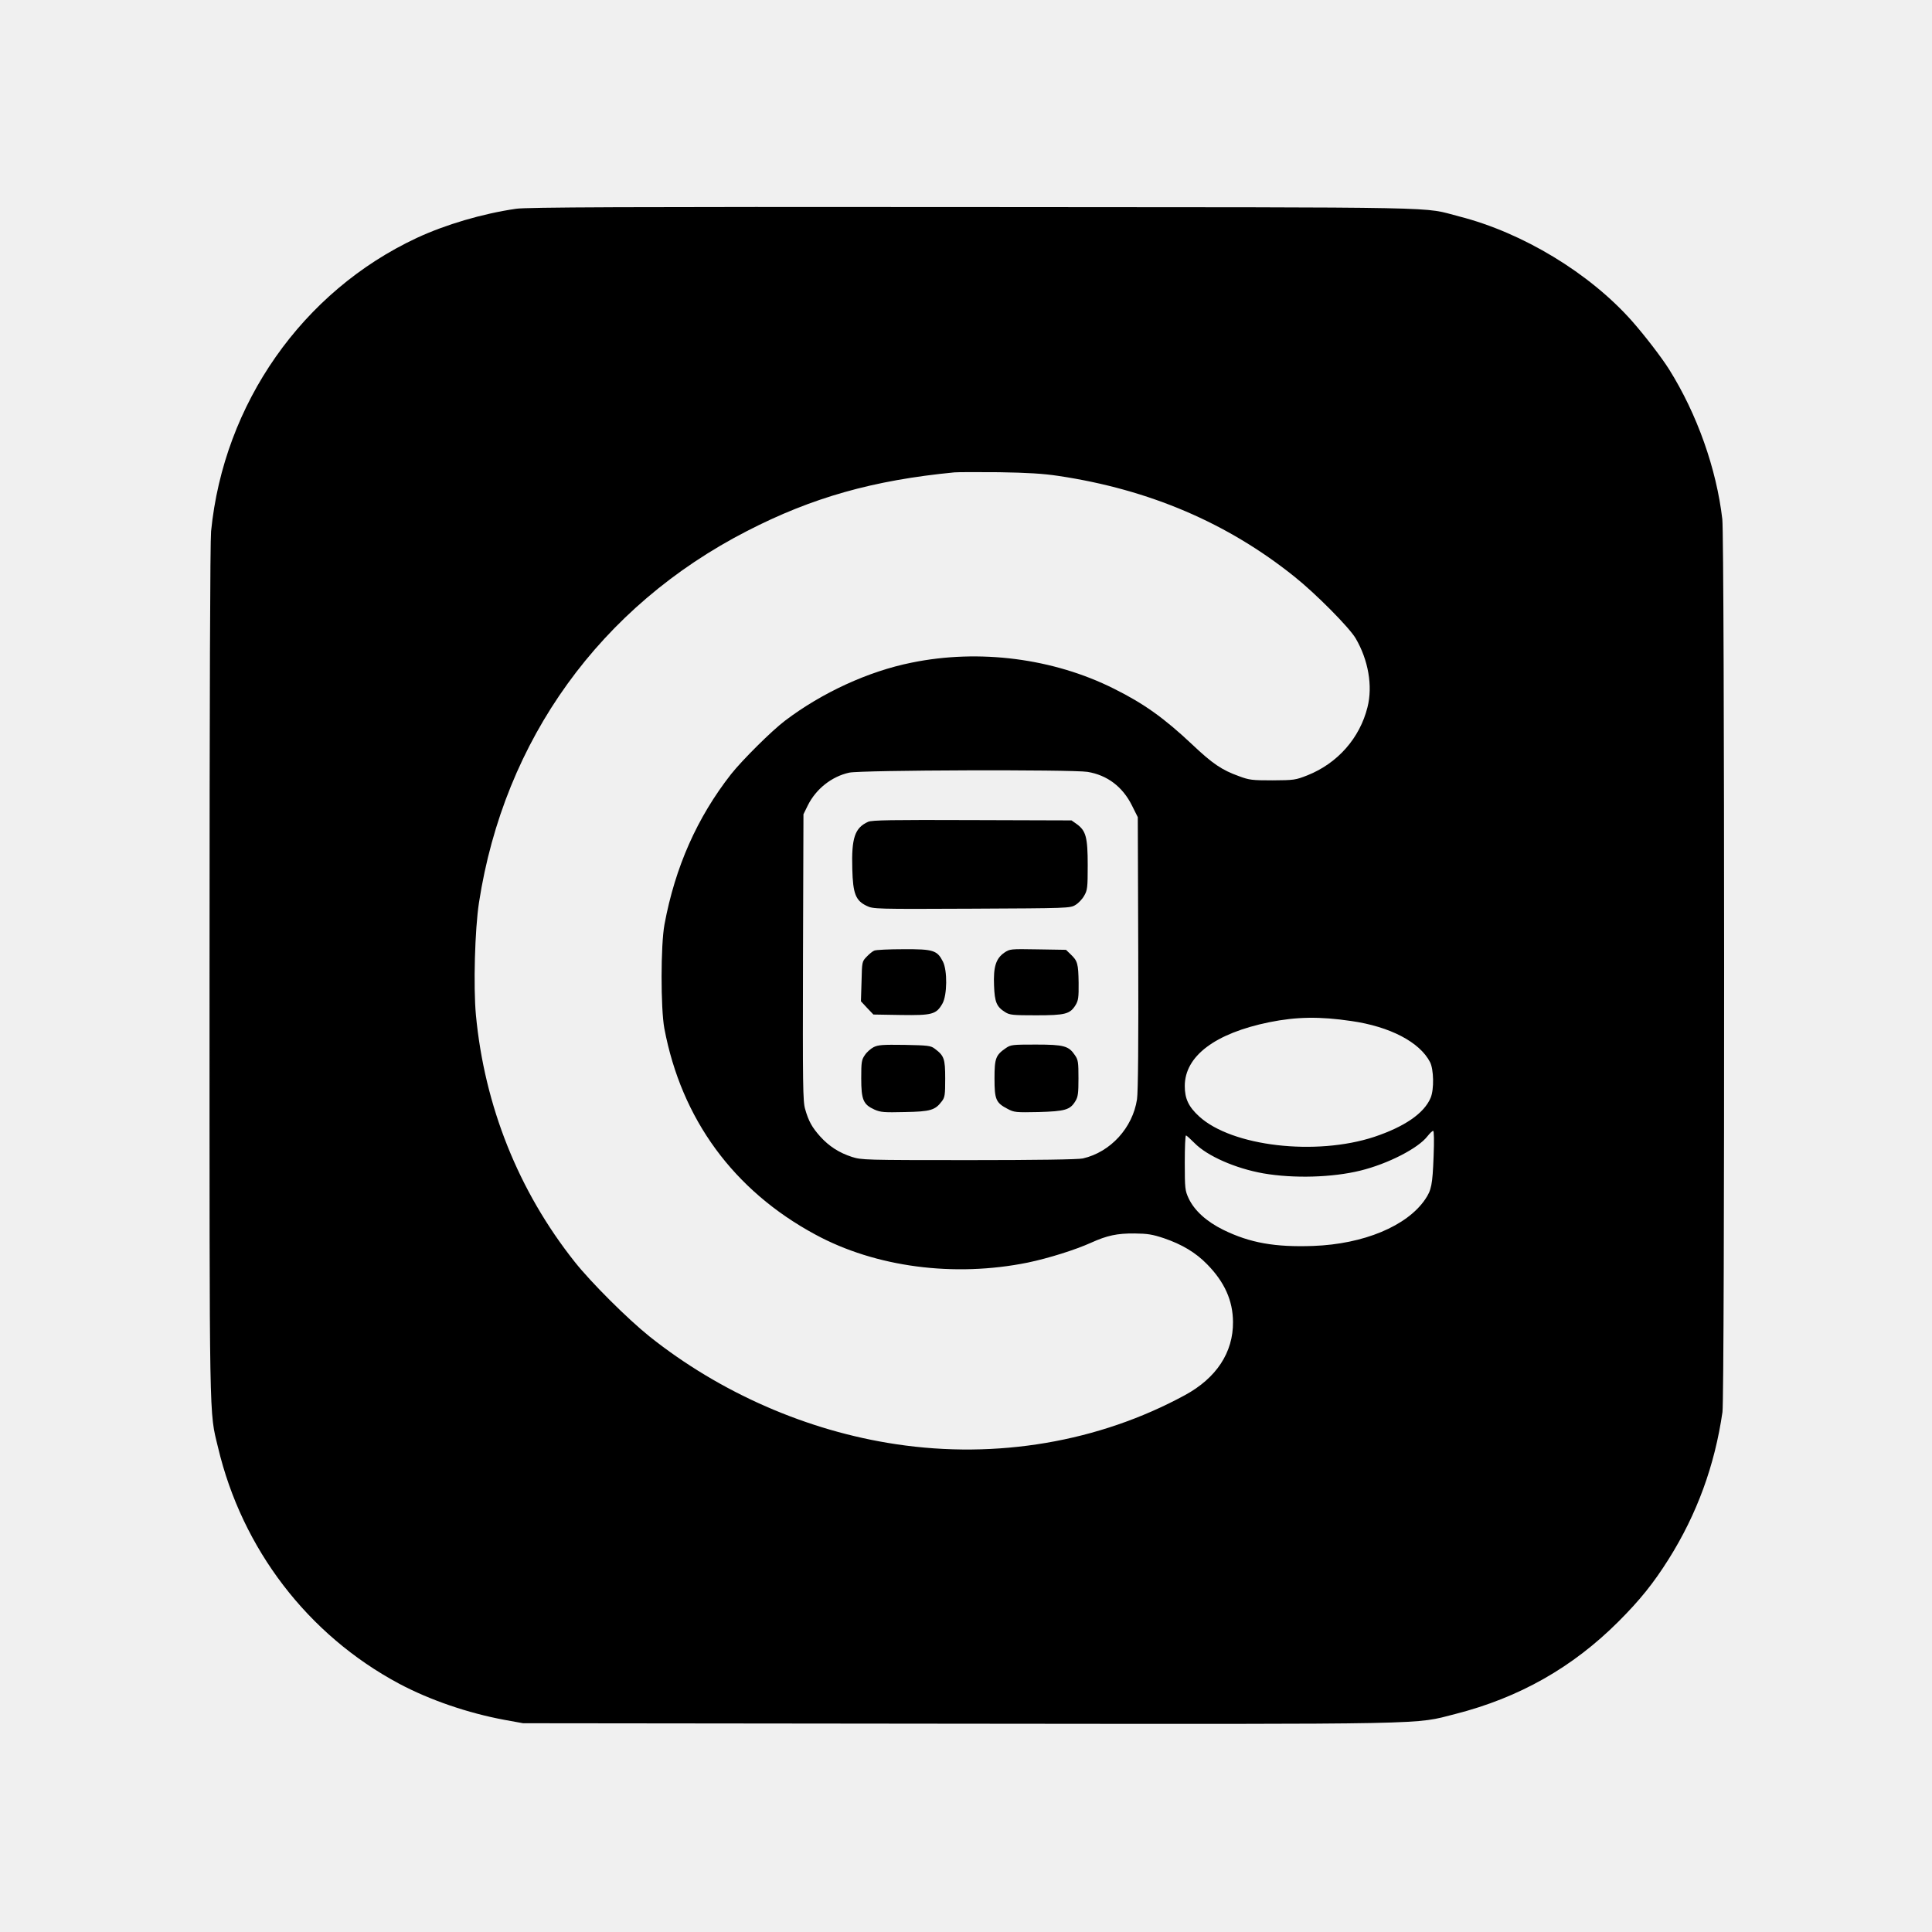
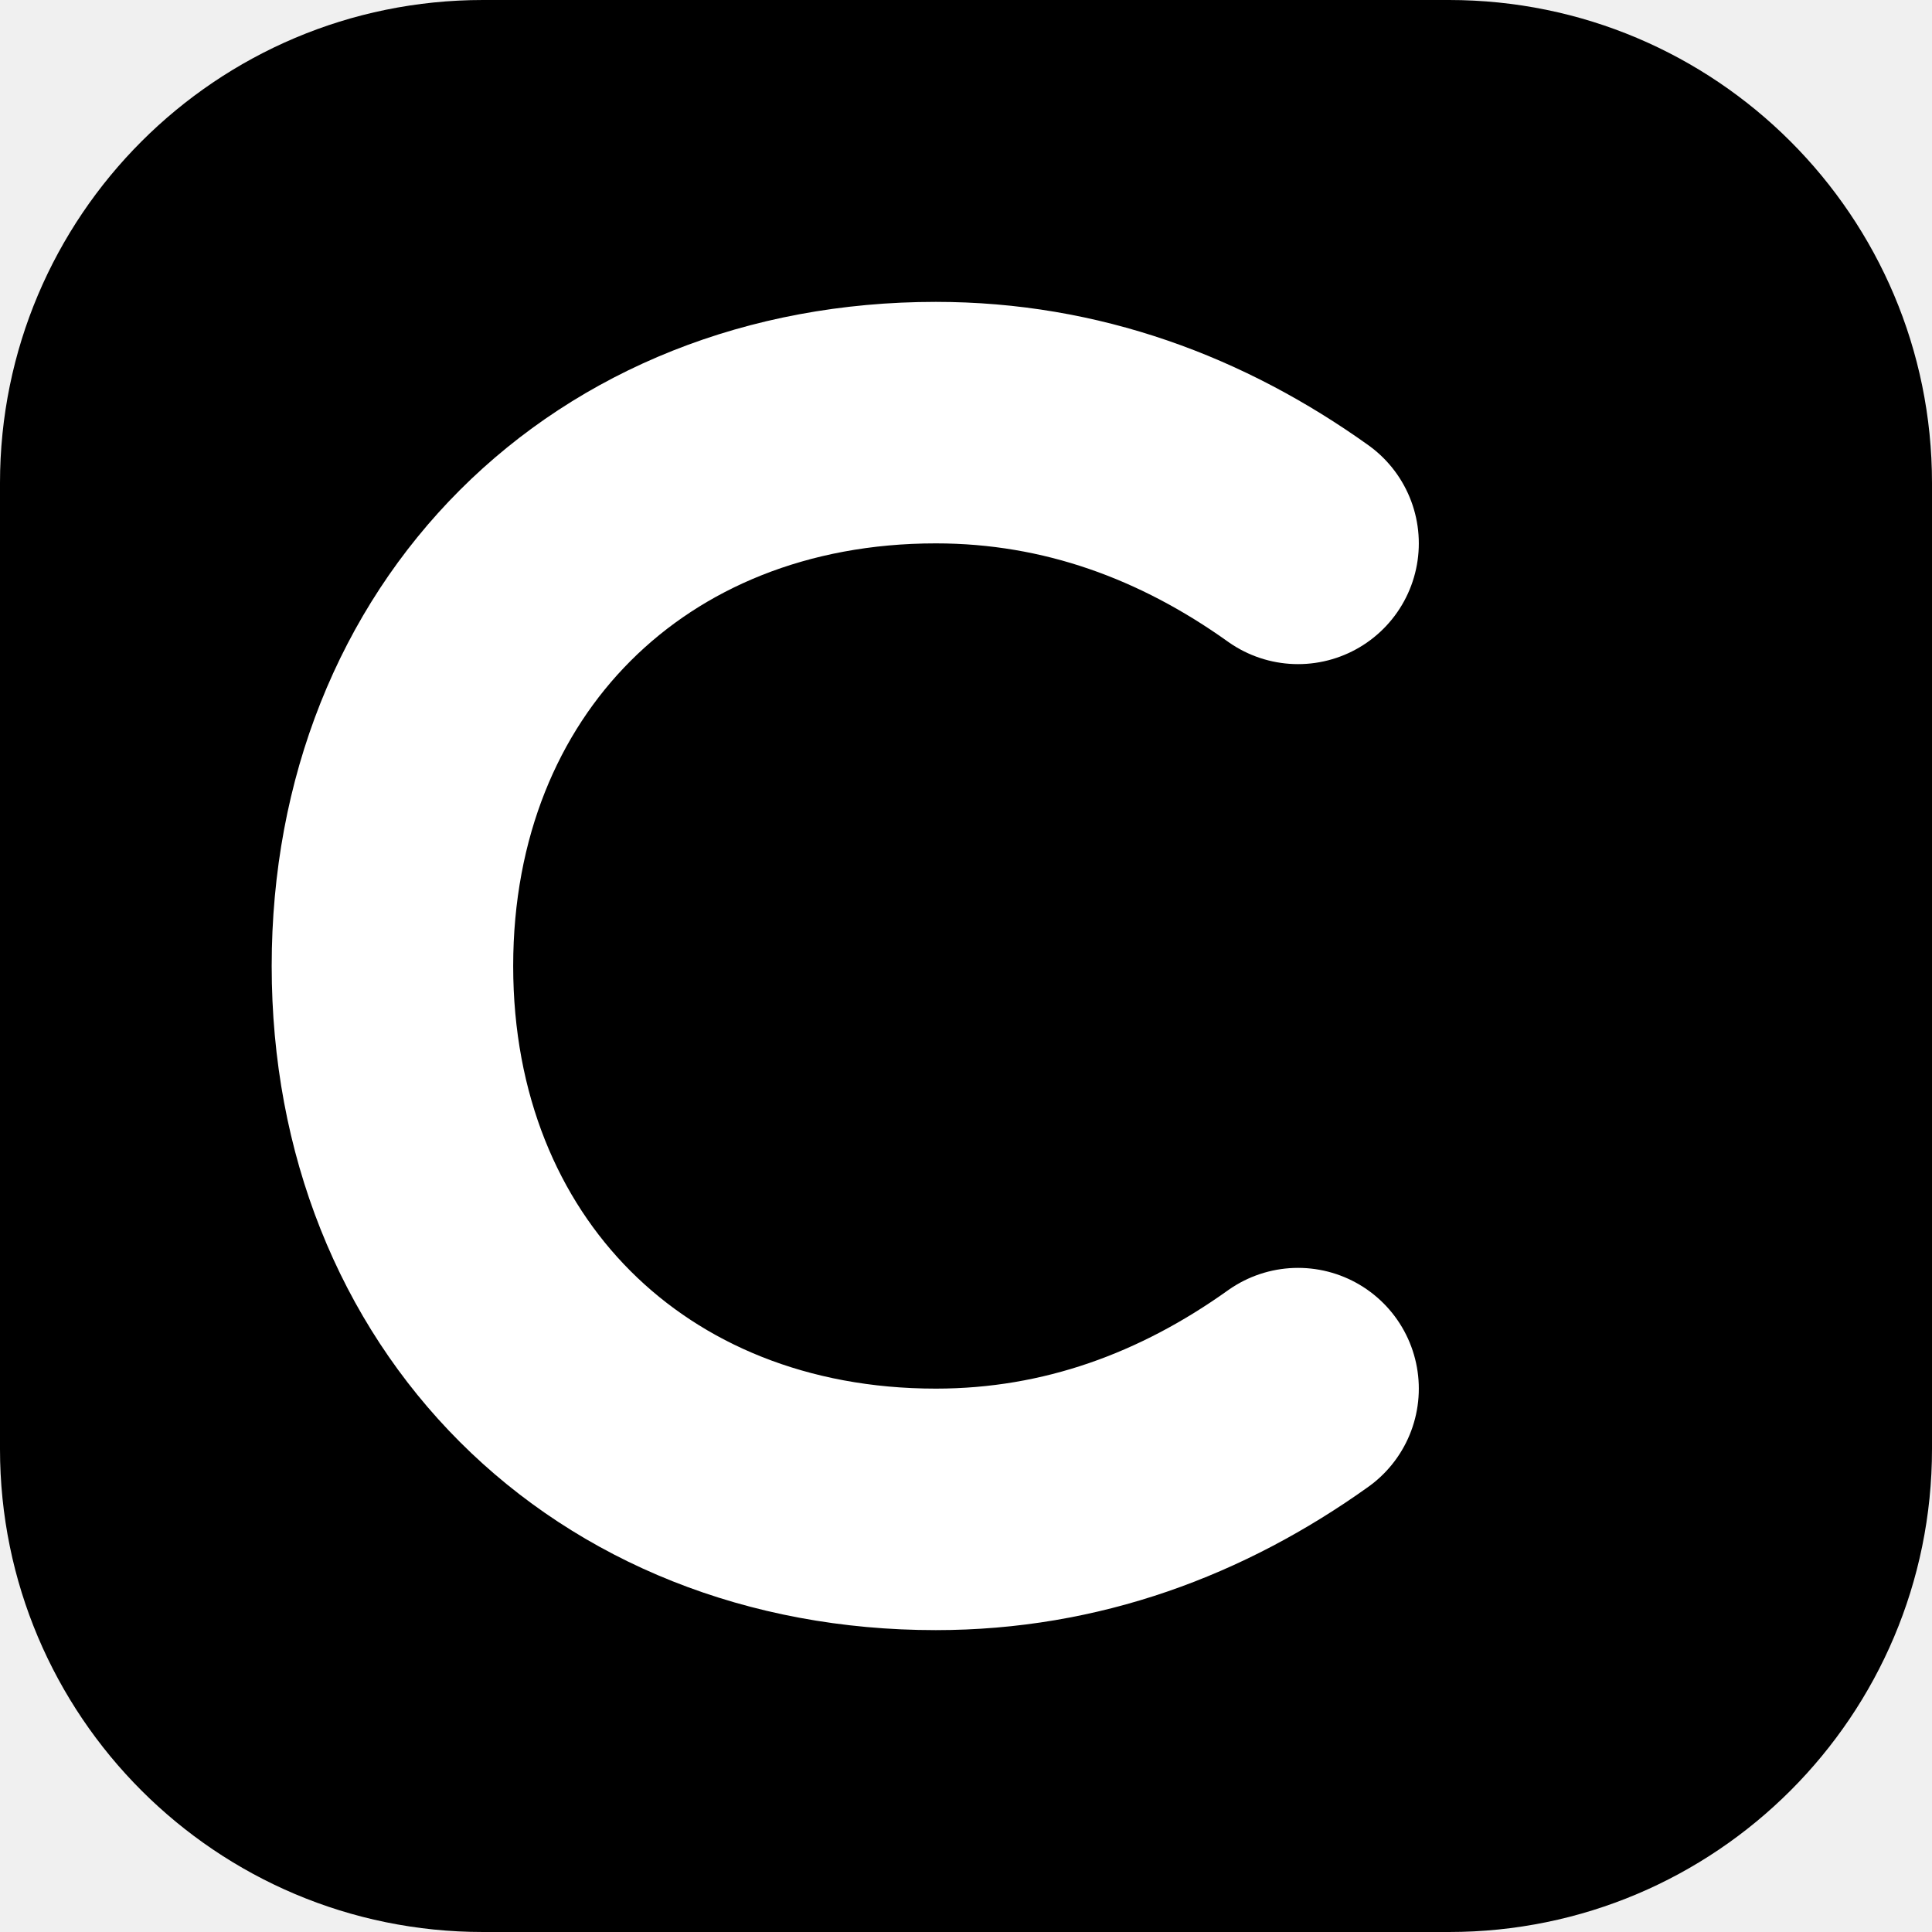
- <svg xmlns="http://www.w3.org/2000/svg" version="1.0" width="1254pt" height="1254pt" viewBox="0 0 1254 1254" preserveAspectRatio="xMidYMid meet">
-   <g transform="translate(0,1254) scale(0.1,-0.1)" fill="#000000" stroke="none">
-     <path d="M3350 11185 c-220 -32 -459 -103 -644 -189 -743 -347 -1254 -1076 -1336 -1905 -6 -67 -10 -1062 -10 -2857 0 -2994 -3 -2847 55 -3088 156 -660 584 -1218 1175 -1534 199 -106 447 -191 684 -235 l121 -22 2820 -3 c3131 -3 2961 -6 3231 63 415 106 761 302 1059 600 139 139 226 247 325 404 185 294 300 610 350 956 15 104 14 5665 -1 5795 -38 328 -164 683 -345 972 -49 78 -159 221 -242 315 -276 311 -709 573 -1120 678 -253 64 29 59 -3152 61 -2281 2 -2903 -1 -2970 -11z m3520 -1734 c589 -88 1097 -305 1532 -654 138 -110 355 -329 397 -400 82 -140 112 -309 77 -447 -50 -201 -194 -364 -389 -442 -79 -31 -87 -32 -227 -33 -133 0 -151 2 -218 27 -112 40 -173 82 -304 206 -183 172 -313 265 -508 362 -393 197 -874 259 -1313 169 -280 -56 -582 -195 -822 -377 -88 -67 -277 -255 -350 -347 -220 -281 -363 -603 -432 -975 -25 -134 -25 -545 -1 -675 111 -589 450 -1052 980 -1338 391 -212 901 -279 1379 -182 134 28 307 82 411 129 104 47 169 61 283 60 84 -1 115 -6 190 -31 117 -40 206 -93 280 -169 113 -115 167 -235 168 -374 2 -198 -108 -365 -313 -476 -558 -303 -1220 -416 -1873 -318 -577 86 -1143 334 -1602 700 -142 114 -379 350 -485 484 -365 460 -585 1011 -641 1602 -17 184 -7 555 20 730 163 1057 788 1923 1741 2412 422 217 818 329 1345 380 22 2 153 2 290 1 185 -3 285 -9 385 -24z m189 -1921 c128 -21 228 -97 288 -218 l38 -76 3 -880 c2 -578 -1 -905 -8 -951 -28 -185 -172 -343 -351 -384 -27 -7 -307 -11 -740 -11 -678 0 -697 1 -760 21 -83 27 -148 69 -205 132 -53 59 -76 100 -98 178 -15 50 -16 154 -14 985 l3 929 28 57 c53 107 155 188 269 213 79 17 1444 21 1547 5z m1711 -1617 c252 -36 445 -137 512 -267 24 -47 27 -176 4 -231 -42 -101 -169 -188 -366 -254 -379 -125 -923 -62 -1136 132 -69 63 -94 115 -94 198 0 194 196 342 548 414 178 36 328 38 532 8z m535 -880 c-7 -183 -14 -218 -55 -278 -118 -173 -399 -290 -726 -302 -249 -9 -411 20 -583 104 -110 54 -189 126 -226 205 -23 50 -25 63 -25 231 0 97 3 177 8 177 4 0 28 -22 55 -49 82 -84 266 -165 447 -197 197 -34 447 -27 630 18 179 44 376 145 436 224 15 19 31 34 36 34 6 0 7 -64 3 -167z" />
-     <path d="M5635 7206 c-87 -39 -109 -105 -103 -307 4 -160 22 -205 94 -239 41 -20 56 -21 680 -18 624 3 640 3 674 24 19 11 45 38 57 60 21 36 23 52 23 199 0 182 -12 223 -71 266 l-34 24 -645 2 c-520 2 -651 0 -675 -11z" />
-     <path d="M5675 6370 c-11 -4 -33 -22 -50 -40 -30 -31 -30 -33 -33 -160 l-4 -129 40 -43 41 -43 178 -3 c204 -3 230 4 270 74 31 54 33 215 3 273 -37 73 -63 81 -256 80 -93 0 -178 -4 -189 -9z" />
-     <path d="M6518 6356 c-54 -38 -71 -92 -66 -213 4 -109 17 -138 73 -173 29 -18 49 -20 200 -20 189 0 220 8 256 66 18 30 21 49 20 145 -2 125 -7 142 -51 184 l-31 30 -182 3 c-180 3 -182 3 -219 -22z" />
-     <path d="M5670 5743 c-19 -10 -45 -33 -57 -52 -21 -30 -23 -46 -23 -150 0 -139 13 -170 86 -203 41 -18 63 -19 197 -16 167 3 197 12 241 71 19 25 21 42 21 147 0 129 -7 148 -69 194 -25 19 -44 21 -194 24 -144 2 -172 0 -202 -15z" />
-     <path d="M6530 5738 c-67 -46 -75 -66 -75 -198 0 -137 9 -158 86 -198 42 -22 52 -23 199 -20 173 5 206 14 240 71 17 27 20 51 20 148 0 104 -2 120 -23 150 -40 60 -71 69 -253 69 -151 0 -163 -1 -194 -22z" />
-   </g>
+ <svg xmlns="http://www.w3.org/2000/svg" viewBox="0 0 64 64" role="img" aria-labelledby="title">
+   <rect width="64" height="64" rx="16" fill="oklch(56% 0.19 250)" />
+   <path d="M43 18        C39.5 15.5 35.5 14 31 14        C20.5 14 13 21.5 13 32        C13 42.5 20.5 50 31 50        C35.5 50 39.5 48.5 43 46" fill="none" stroke="white" stroke-width="8" stroke-linecap="round" />
</svg>
